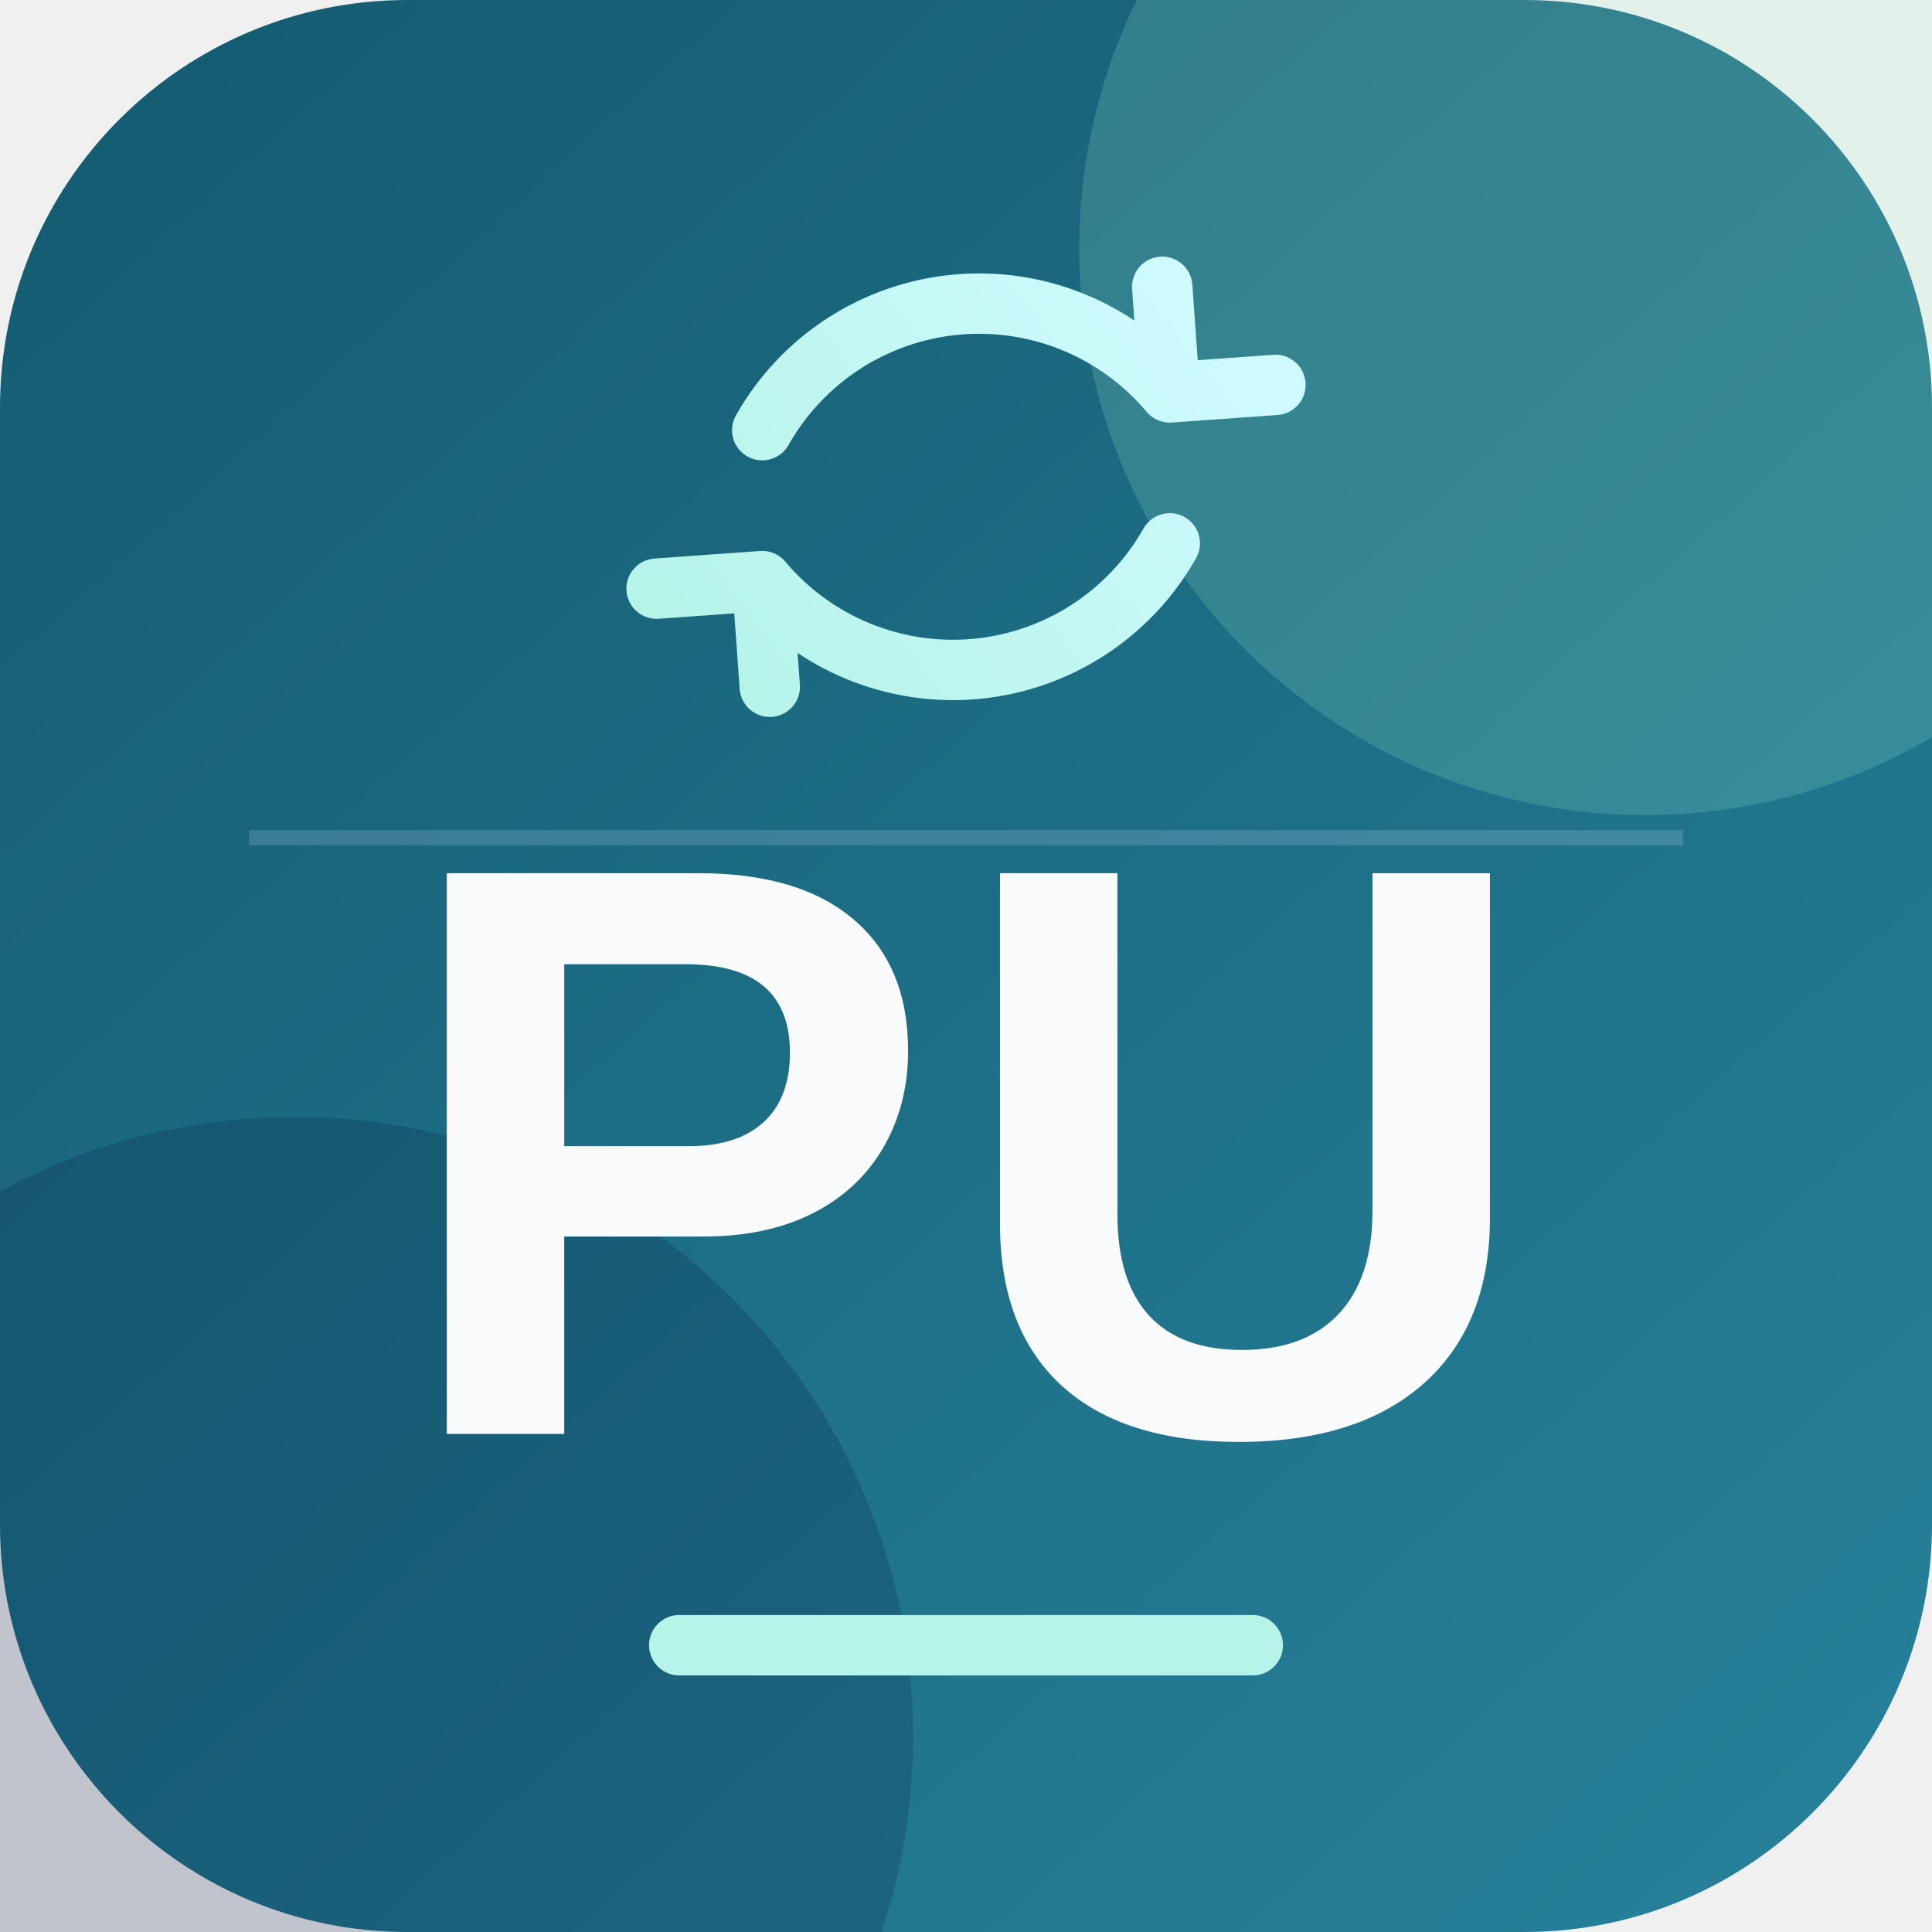
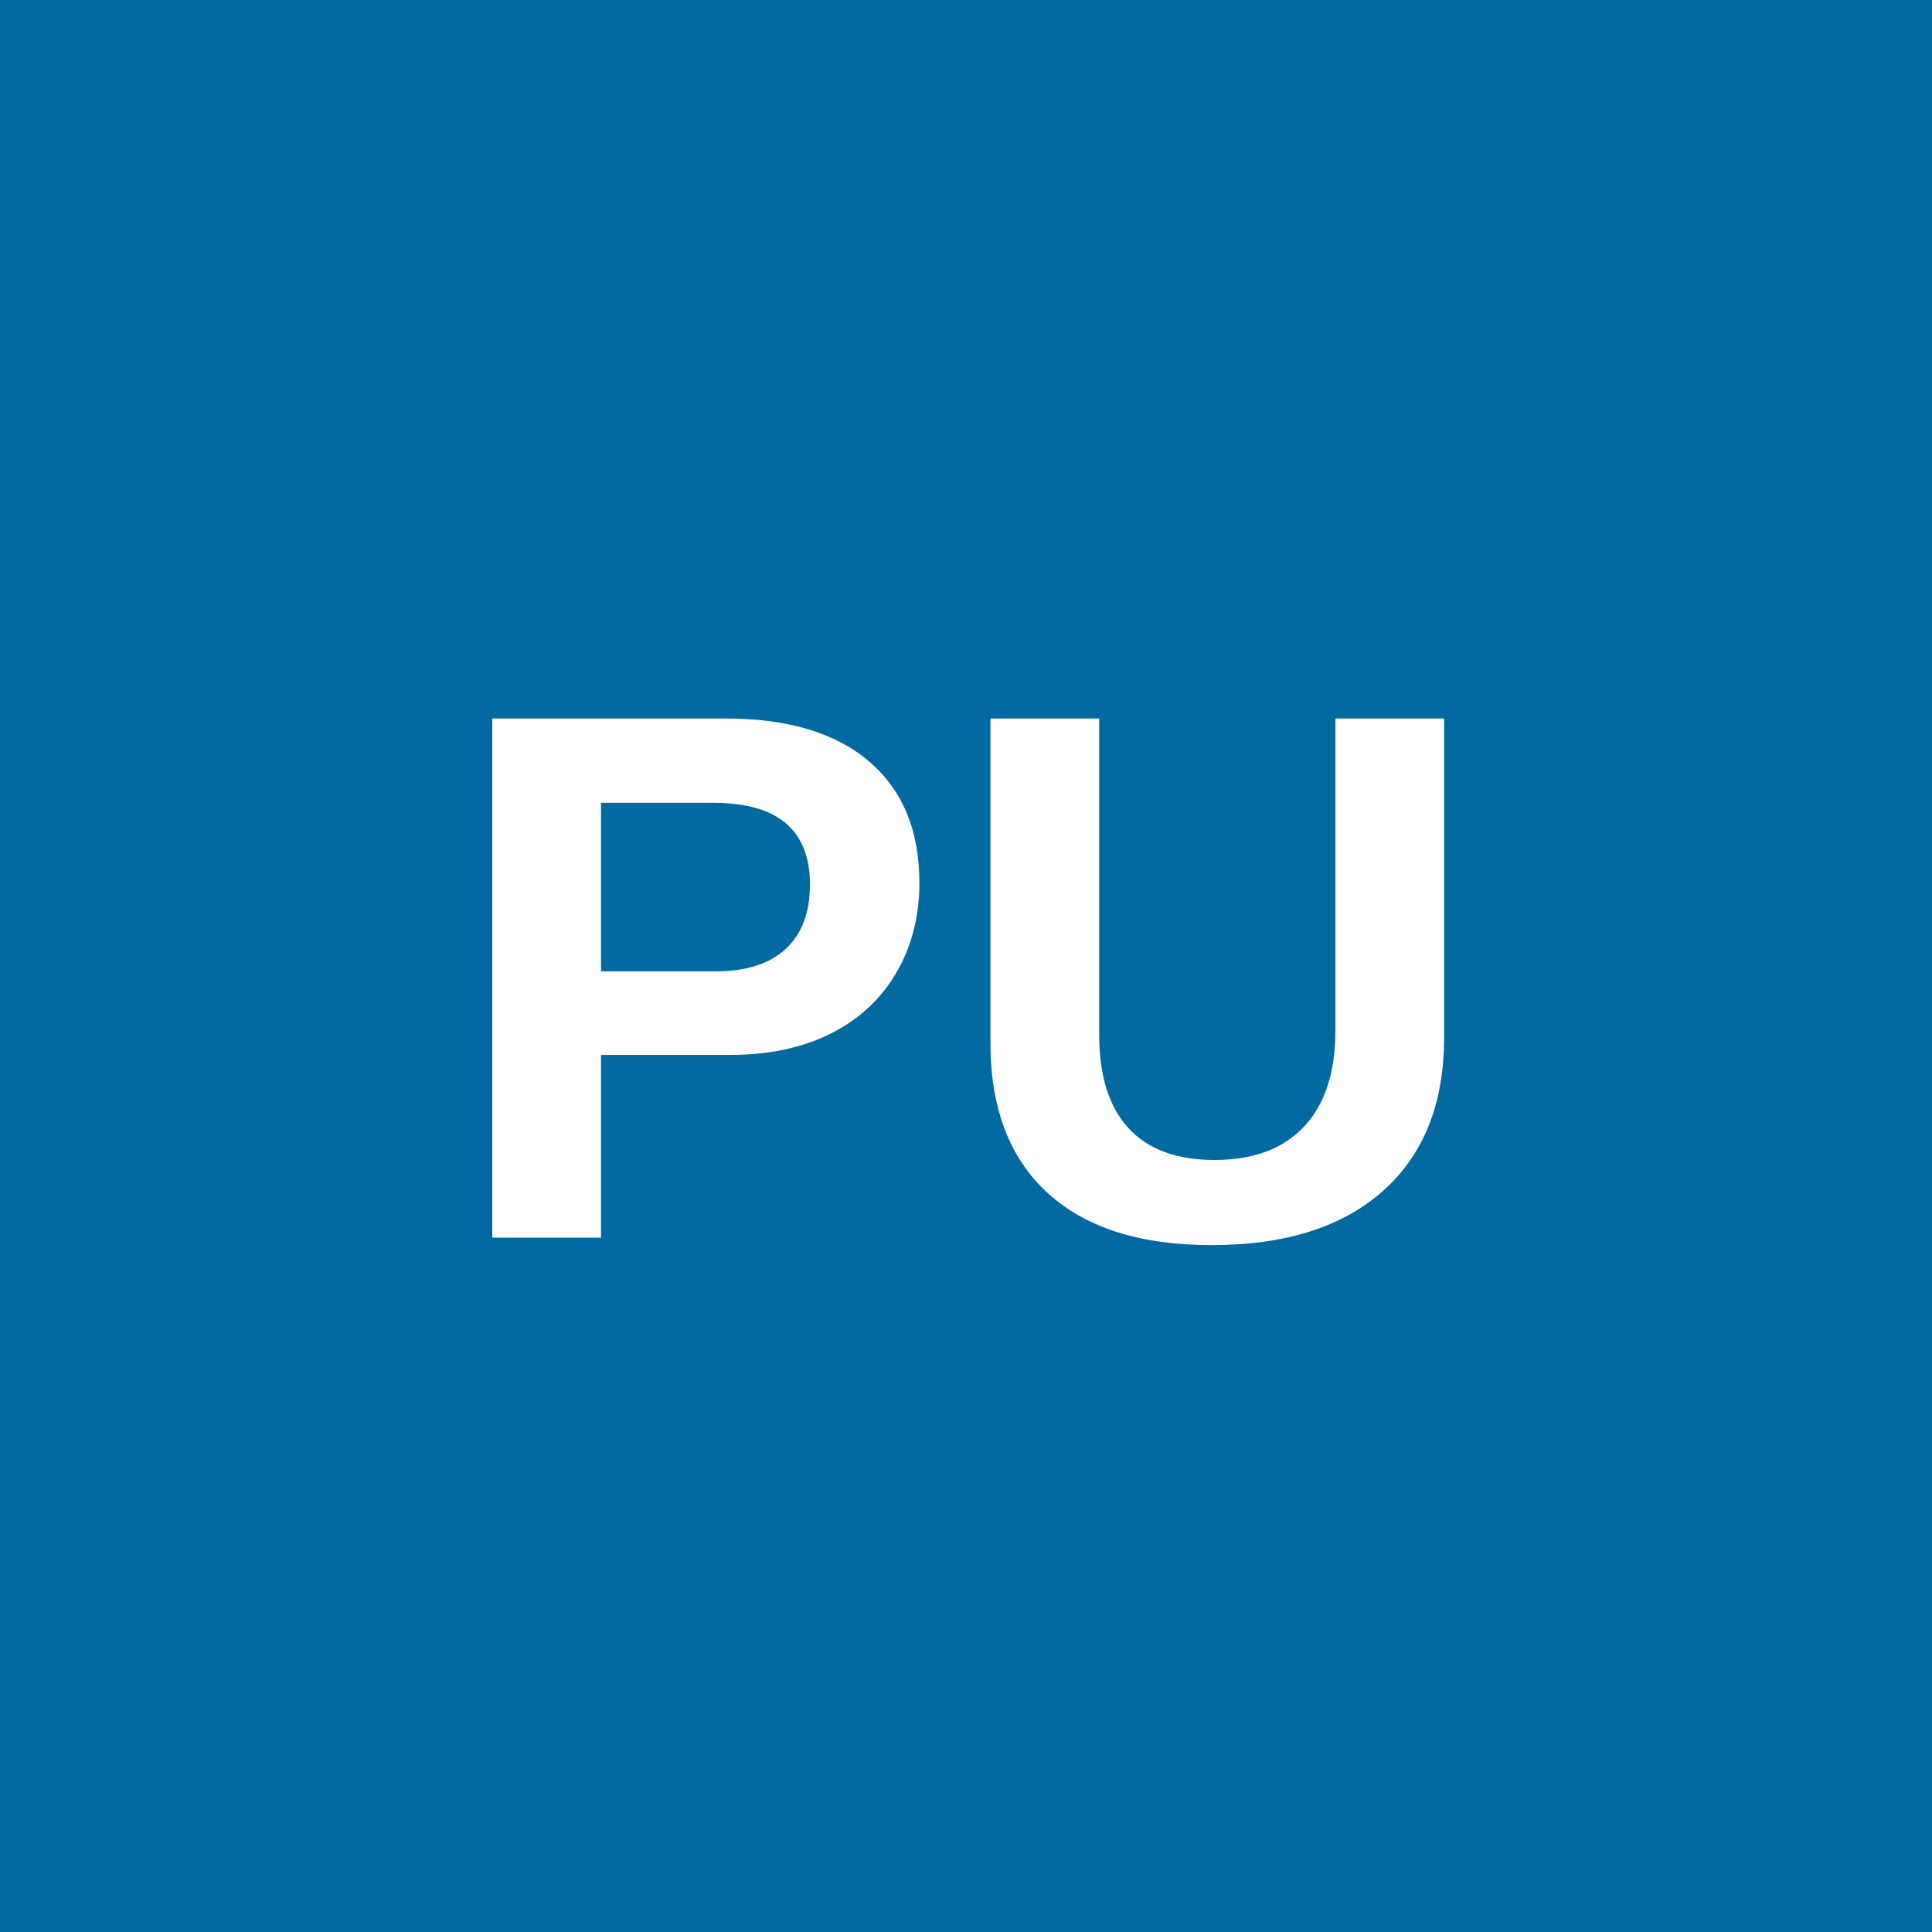
- <svg xmlns="http://www.w3.org/2000/svg" viewBox="0 0 256 256" role="img" aria-labelledby="title desc">
-   <defs>
-     <linearGradient id="background" x1="23" y1="12" x2="233" y2="244" gradientUnits="userSpaceOnUse">
-       <stop stop-color="#155D72" />
-       <stop offset="1" stop-color="#257F98" />
-     </linearGradient>
-     <linearGradient id="accent" x1="96" y1="88" x2="160" y2="38" gradientUnits="userSpaceOnUse">
-       <stop stop-color="#B6F4EA" />
-       <stop offset="1" stop-color="#CFFAFE" />
-     </linearGradient>
-   </defs>
-   <rect width="256" height="256" rx="54" fill="url(#background)" />
-   <circle cx="218" cy="33" r="75" fill="#A7F3D0" opacity=".18" />
-   <circle cx="39" cy="230" r="82" fill="#05153D" opacity=".2" />
-   <path d="M33 111h190" stroke="#DDE5FF" stroke-opacity=".18" stroke-width="2" />
-   <path d="M101 57a33 33 0 0 1 54-5m0 0-1-14m1 14 14-1M155 72a33 33 0 0 1-54 5m0 0 1 14m-1-14-14 1" fill="none" stroke="url(#accent)" stroke-linecap="round" stroke-linejoin="round" stroke-width="8" />
-   <text x="128" y="190" fill="#F8FAFC" font-family="Arial, Helvetica, sans-serif" font-size="108" font-weight="800" letter-spacing="2" text-anchor="middle">PU</text>
-   <rect x="86" y="214" width="84" height="8" rx="4" fill="url(#accent)" />
+ <svg xmlns="http://www.w3.org/2000/svg" viewBox="0 0 256 256" role="img" aria-labelledby="title">
+   <rect width="256" height="256" fill="#0369A1" />
+   <text x="128" y="164" fill="#FFFFFF" font-family="Arial, Helvetica, sans-serif" font-size="100" font-weight="700" text-anchor="middle">PU</text>
</svg>
